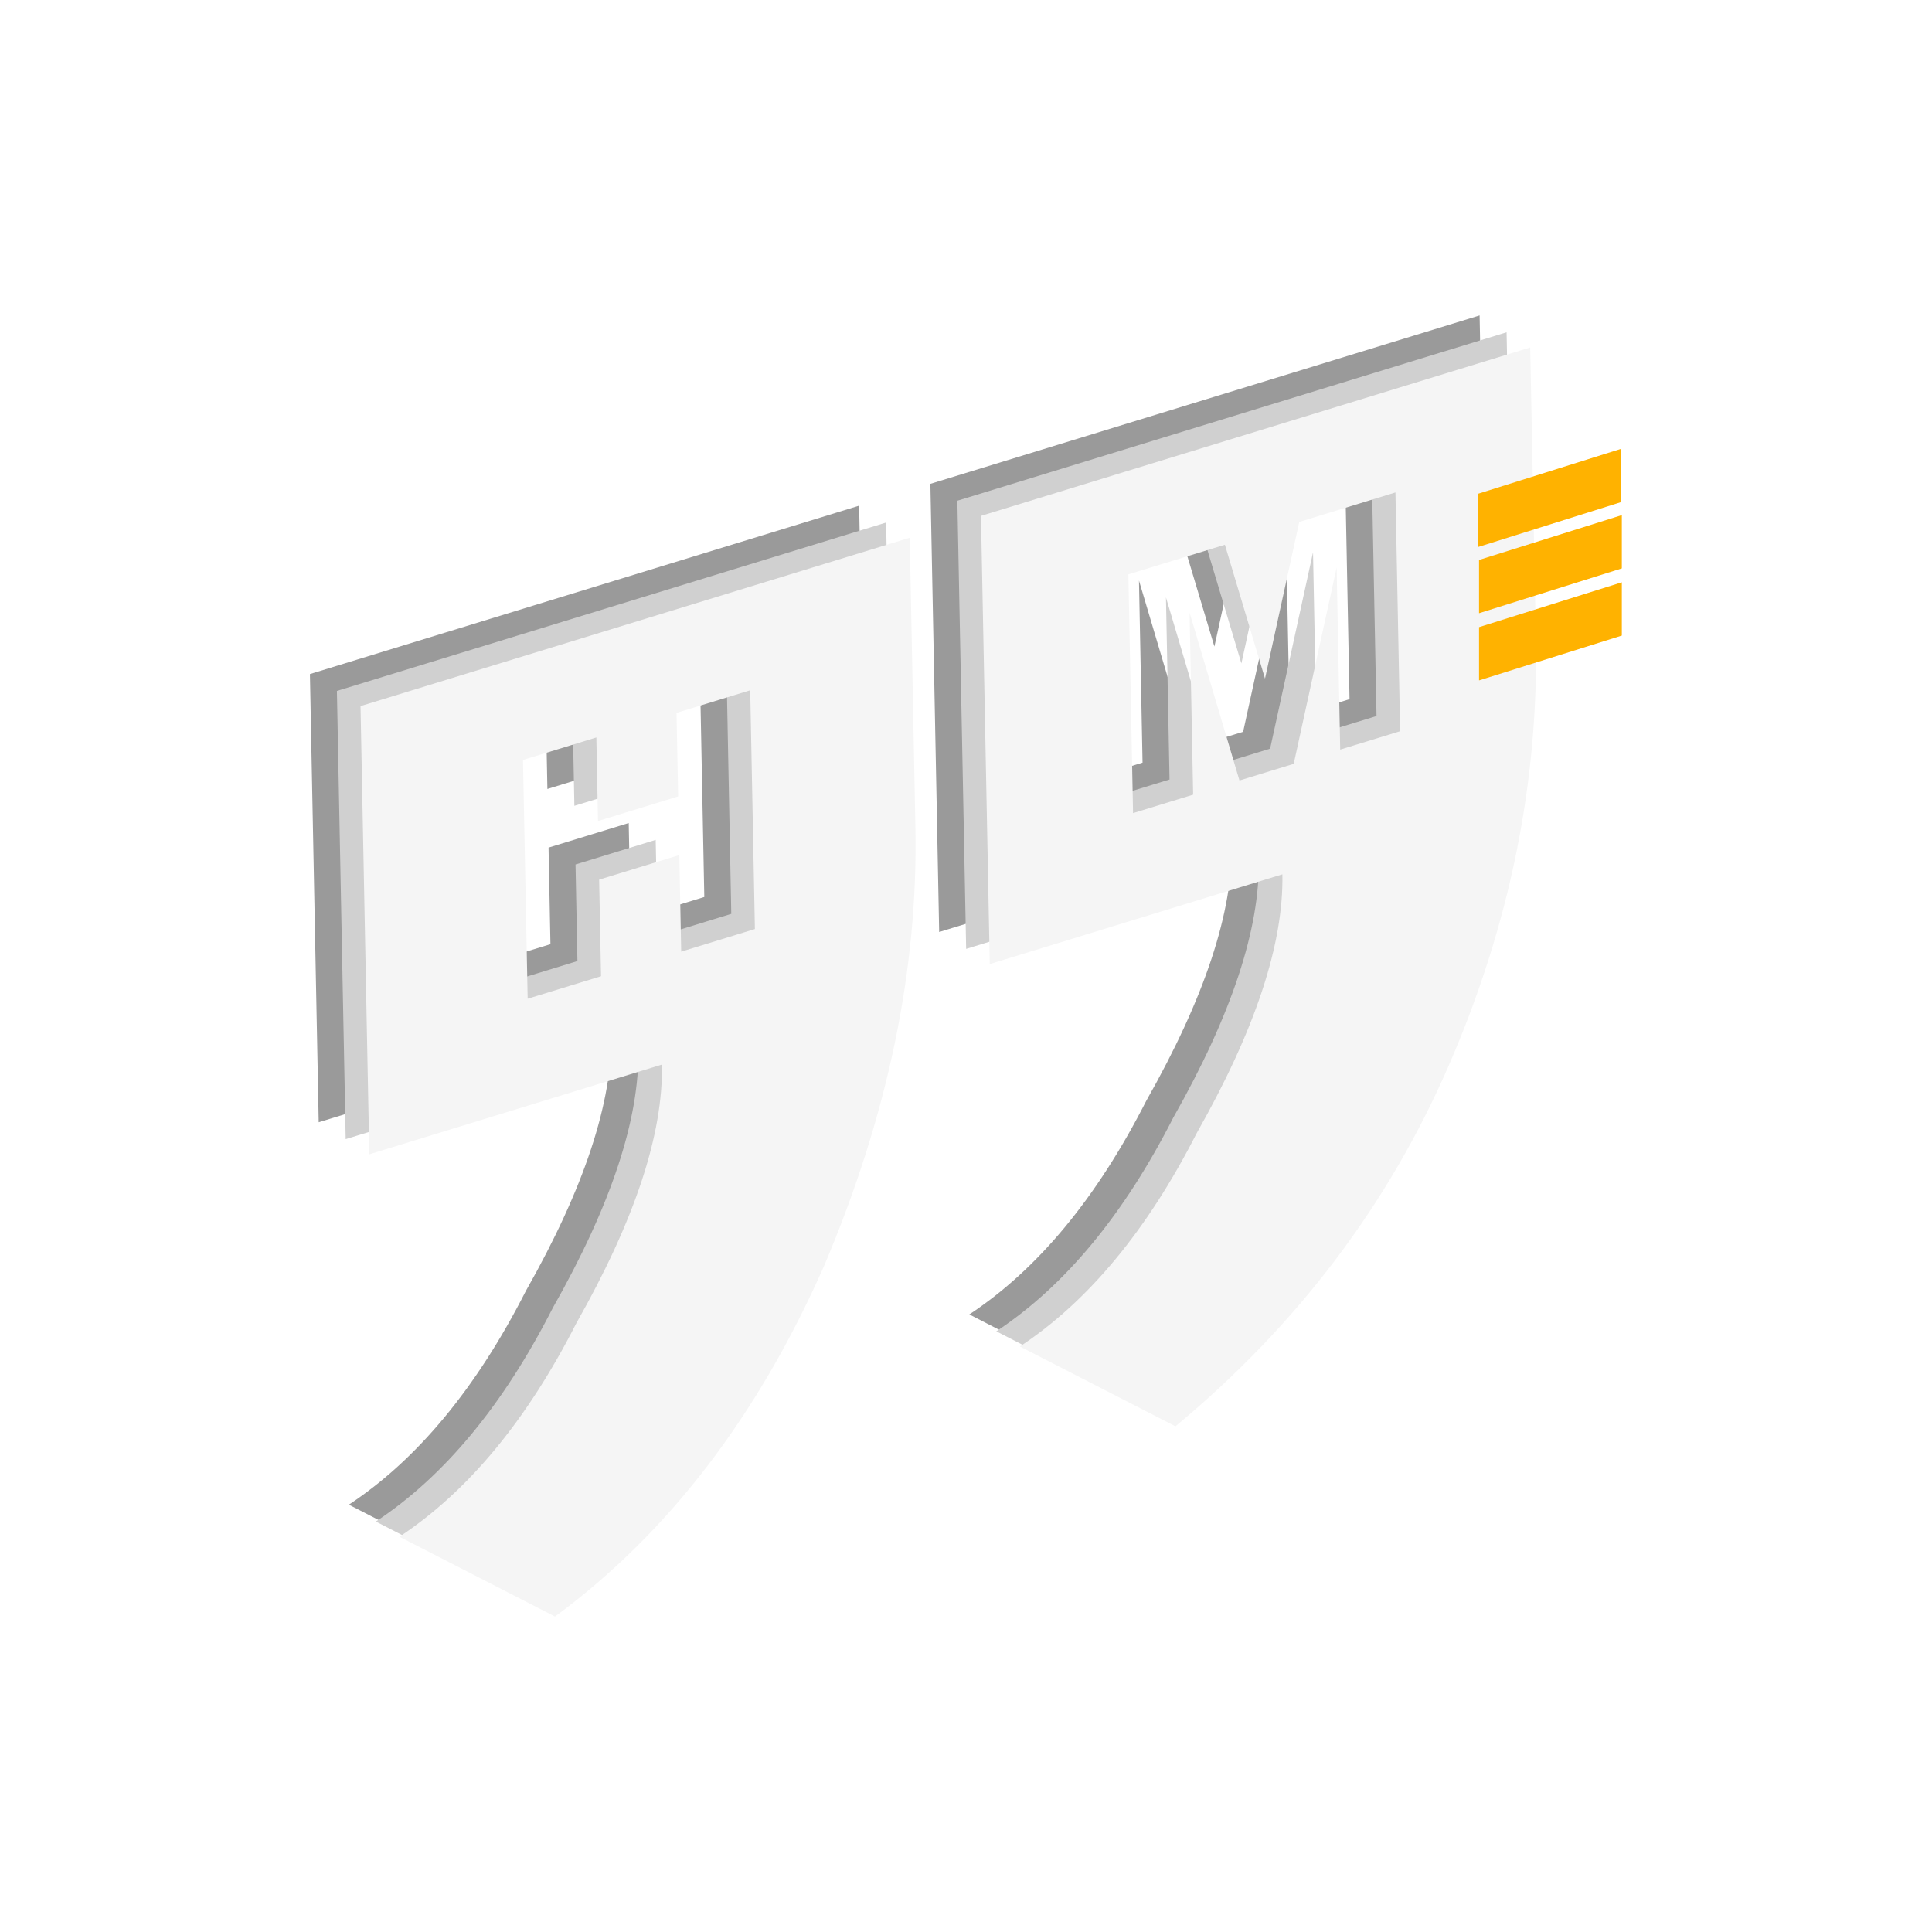
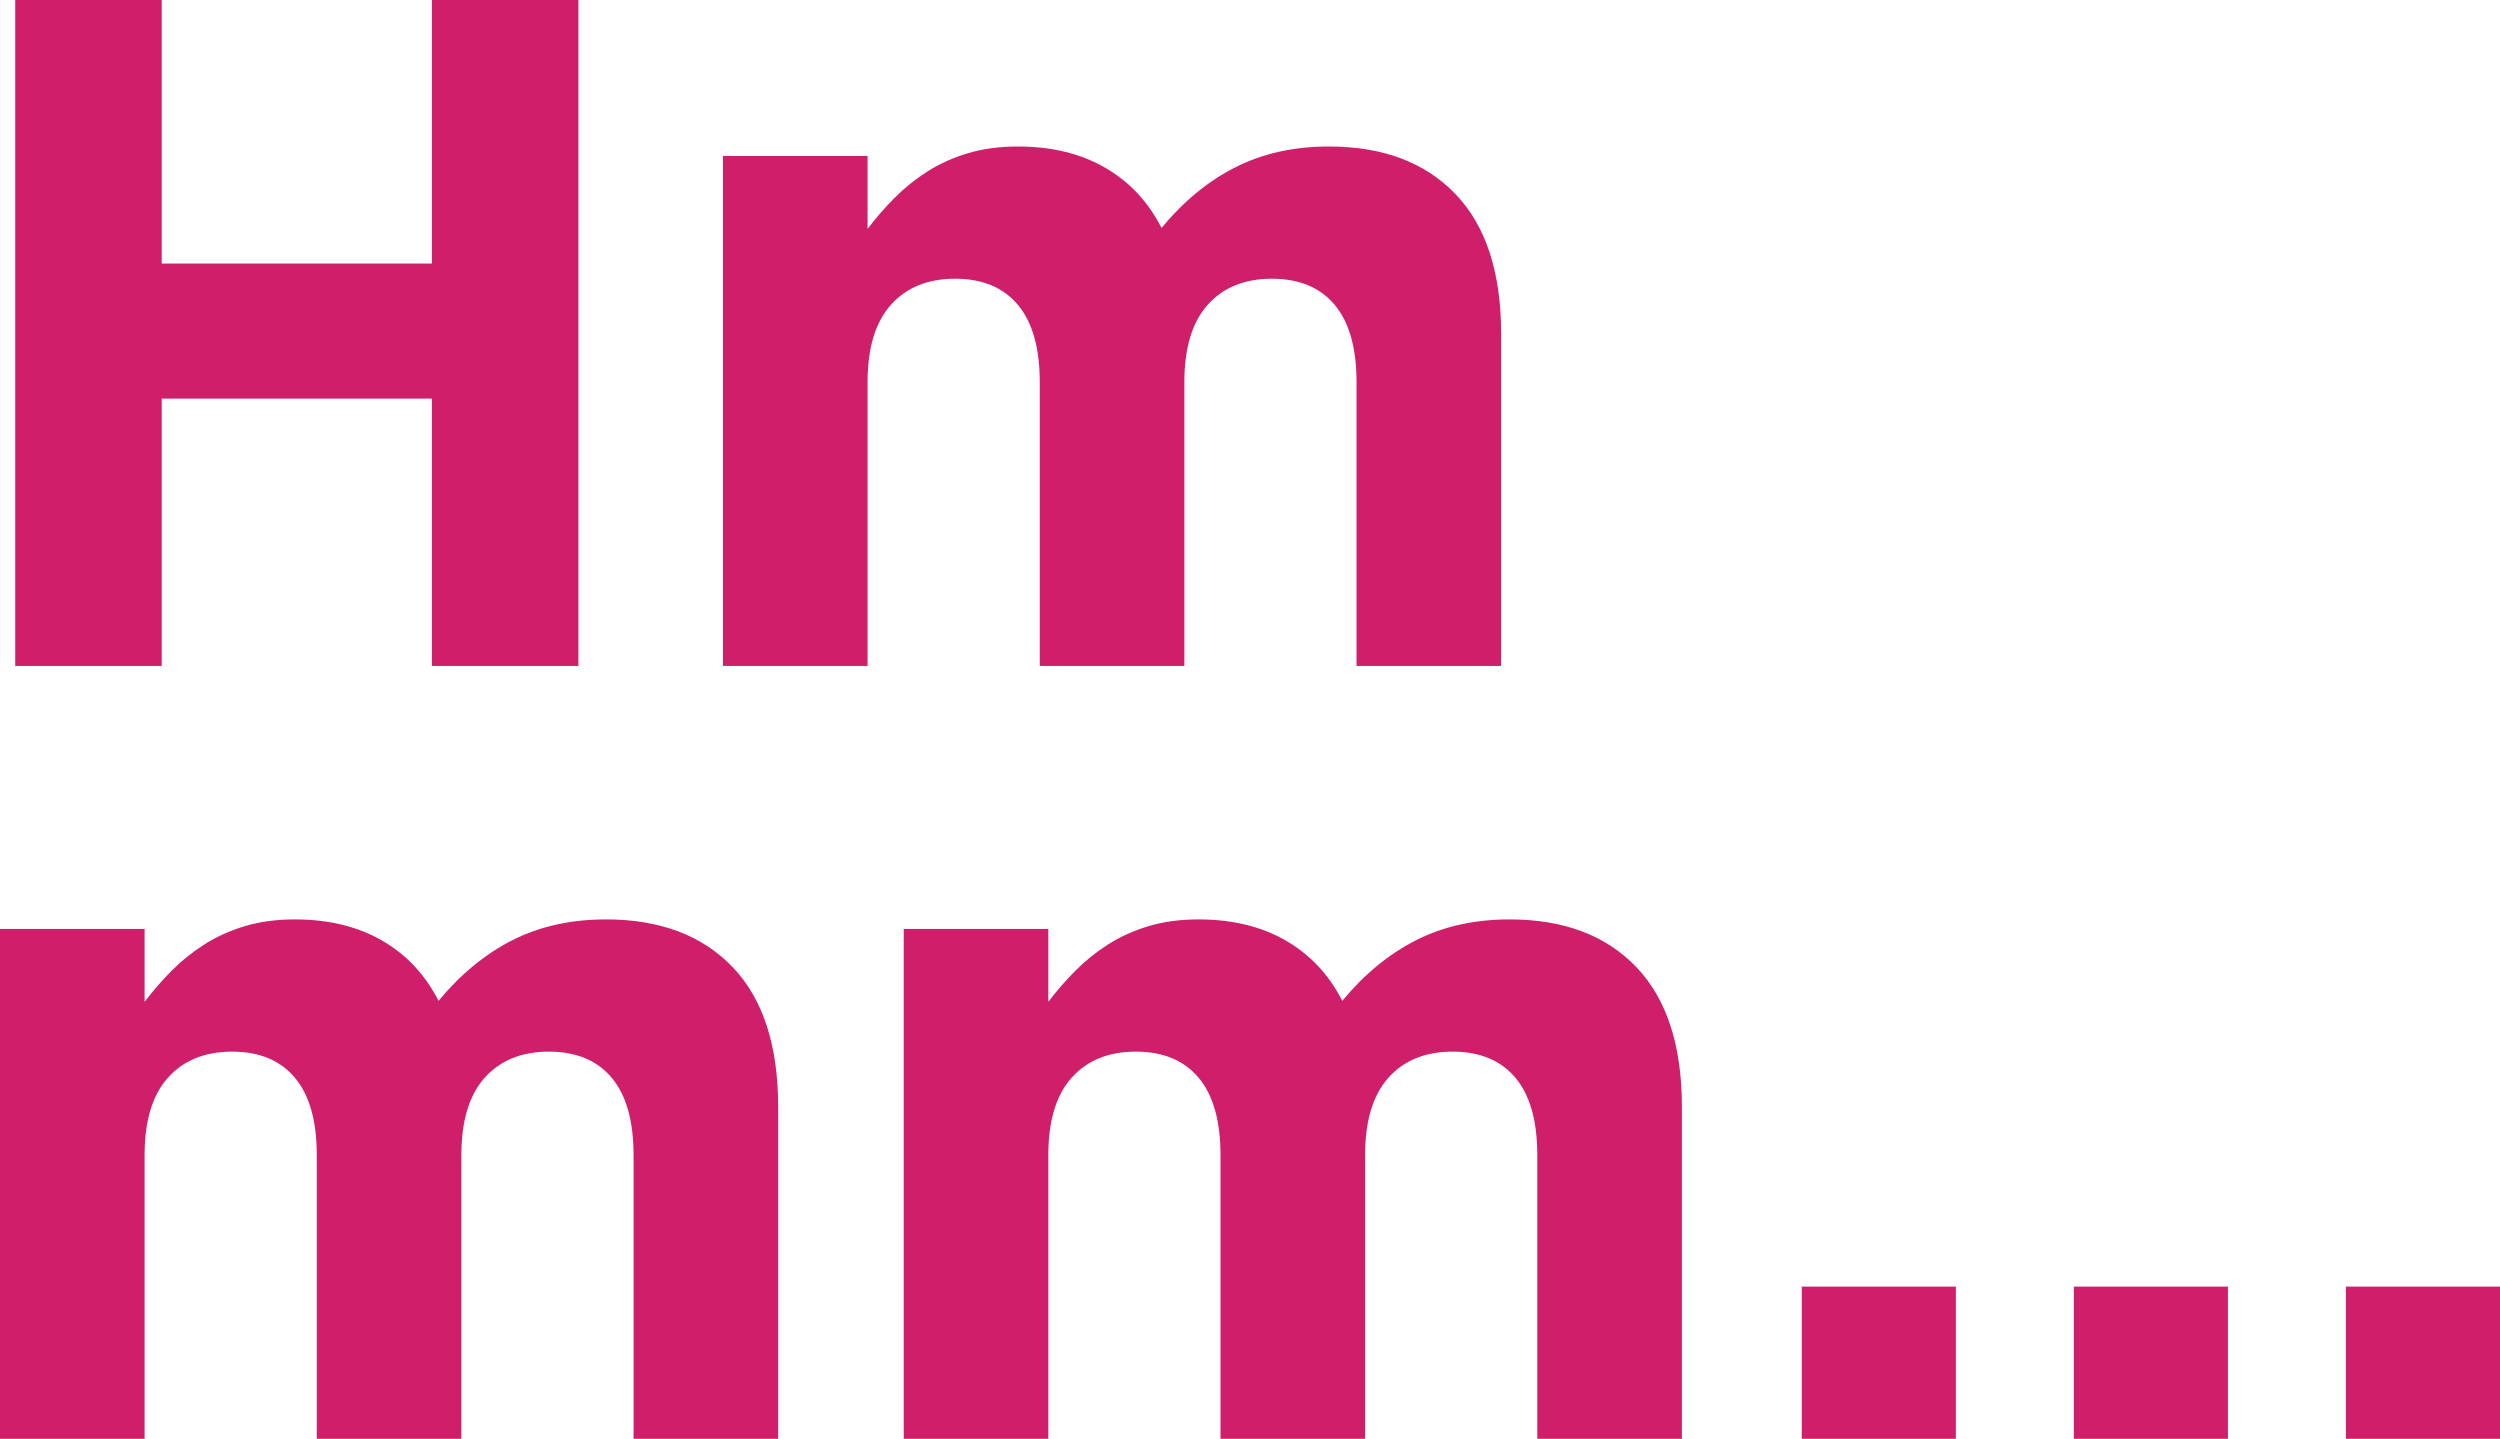
- <svg xmlns="http://www.w3.org/2000/svg" width="100%" height="100%" viewBox="0 0 1000 1000" version="1.1" style="fill-rule:evenodd;clip-rule:evenodd;stroke-linejoin:round;stroke-miterlimit:2;">
-   <g transform="translate(41.284 63.543) scale(0.872914)">
-     <g id="depth">
-       <path d="M833.41,286.049c1.683,85.9 -15.459,170.37 -51.427,253.411c-35.968,83.041 -90.065,154.537 -162.291,214.489l-92.231,-47.335c40.65,-26.866 75.627,-69.096 104.933,-126.69c34.609,-61.021 51.511,-112.111 50.704,-153.271l-173.508,53.198l-5.208,-265.752l325.661,-99.849l3.367,171.799Zm-241.63,-37.286l2.775,141.578l35.629,-10.924l-2.116,-107.97l29.582,99.549l32.172,-9.864l25.446,-116.421l2.116,107.97l35.533,-10.894l-2.775,-141.578l-57.044,17.49l-20.304,92.887l-23.776,-79.372l-57.236,17.549Zm-126.276,150.087c1.648,84.11 -16.349,170.643 -53.991,259.598c-39.422,89.501 -92.664,158.935 -159.727,208.302l-92.231,-47.335c40.65,-26.866 75.627,-69.096 104.933,-126.69c34.609,-61.021 51.511,-112.111 50.704,-153.271l-173.508,53.198l-5.208,-265.752l325.661,-99.849l3.367,171.799Zm-232.694,-40.026l2.775,141.578l43.504,-13.338l-1.122,-57.269l47.537,-14.575l1.122,57.269l43.696,-13.397l-2.775,-141.578l-43.696,13.397l0.971,49.543l-47.537,14.575l-0.971,-49.543l-43.504,13.338Z" style="fill:#9a9a9a;" />
-       <path d="M849.41,296.049c1.683,85.9 -15.459,170.37 -51.427,253.411c-35.968,83.041 -90.065,154.537 -162.291,214.489l-92.231,-47.335c40.65,-26.866 75.627,-69.096 104.933,-126.69c34.609,-61.021 51.511,-112.111 50.704,-153.271l-173.508,53.198l-5.208,-265.752l325.661,-99.849l3.367,171.799Zm-241.63,-37.286l2.775,141.578l35.629,-10.924l-2.116,-107.97l29.582,99.549l32.172,-9.864l25.446,-116.421l2.116,107.97l35.533,-10.894l-2.775,-141.578l-57.044,17.49l-20.304,92.887l-23.776,-79.372l-57.236,17.549Zm-126.276,150.087c1.648,84.11 -16.349,170.643 -53.991,259.598c-39.422,89.501 -92.664,158.935 -159.727,208.302l-92.231,-47.335c40.65,-26.866 75.627,-69.096 104.933,-126.69c34.609,-61.021 51.511,-112.111 50.704,-153.271l-173.508,53.198l-5.208,-265.752l325.661,-99.849l3.367,171.799Zm-232.694,-40.026l2.775,141.578l43.504,-13.338l-1.122,-57.269l47.537,-14.575l1.122,57.269l43.696,-13.397l-2.775,-141.578l-43.696,13.397l0.971,49.543l-47.537,14.575l-0.971,-49.543l-43.504,13.338Z" style="fill:#d0d0d0;" />
-       <path d="M863.41,305.049c1.683,85.9 -15.459,170.37 -51.427,253.411c-35.968,83.041 -90.065,154.537 -162.291,214.489l-92.231,-47.335c40.65,-26.866 75.627,-69.096 104.933,-126.69c34.609,-61.021 51.511,-112.111 50.704,-153.271l-173.508,53.198l-5.208,-265.752l325.661,-99.849l3.367,171.799Zm-241.63,-37.286l2.775,141.578l35.629,-10.924l-2.116,-107.97l29.582,99.549l32.172,-9.864l25.446,-116.421l2.116,107.97l35.533,-10.894l-2.775,-141.578l-57.044,17.49l-20.304,92.887l-23.776,-79.372l-57.236,17.549Zm-126.276,150.087c1.648,84.11 -16.349,170.643 -53.991,259.598c-39.422,89.501 -92.664,158.935 -159.727,208.302l-92.231,-47.335c40.65,-26.866 75.627,-69.096 104.933,-126.69c34.609,-61.021 51.511,-112.111 50.704,-153.271l-173.508,53.198l-5.208,-265.752l325.661,-99.849l3.367,171.799Zm-232.694,-40.026l2.775,141.578l43.504,-13.338l-1.122,-57.269l47.537,-14.575l1.122,57.269l43.696,-13.397l-2.775,-141.578l-43.696,13.397l0.971,49.543l-47.537,14.575l-0.971,-49.543l-43.504,13.338Z" style="fill:#f5f5f5;" />
-     </g>
-     <g id="accent">
-       <path d="M913.664,193.433l0,31.586l-84.664,26.581l0,-31.586l84.664,-26.581Z" style="fill:#ffb200;" />
-       <path d="M914.371,232.644l0,31.586l-84.664,26.581l0,-31.586l84.664,-26.581Z" style="fill:#ffb200;" />
-       <path d="M914.371,272.484l0,31.586l-84.664,26.581l0,-31.586l84.664,-26.581Z" style="fill:#ffb200;" />
-     </g>
+ <svg xmlns="http://www.w3.org/2000/svg" viewBox="0 0 883.043 508.213" width="883.043" height="508.213" role="img" aria-label="Hmmm">
+   <g transform="translate(0 0) scale(1) translate(-998.228 -976.669) scale(6.720264)">
+     <path d="M149.34,145.332L157.04,145.332L157.04,159.182L171.24,159.182L171.24,145.332L178.94,145.332L178.94,180.332L171.24,180.332L171.24,166.282L157.04,166.282L157.04,180.332L149.34,180.332L149.34,145.332ZM186.54,153.532L194.14,153.532L194.14,157.363C194.573,156.792 195.048,156.247 195.565,155.726C196.082,155.206 196.657,154.745 197.29,154.342C197.923,153.939 198.632,153.62 199.415,153.385C200.198,153.15 201.073,153.032 202.04,153.032C203.807,153.032 205.332,153.401 206.615,154.14C207.898,154.878 208.89,155.936 209.59,157.312C210.757,155.902 212.057,154.837 213.49,154.115C214.923,153.393 216.557,153.032 218.39,153.032C221.223,153.032 223.44,153.865 225.04,155.532C226.64,157.199 227.44,159.649 227.44,162.882L227.44,180.332L219.84,180.332L219.84,165.419C219.84,163.623 219.457,162.268 218.69,161.354C217.923,160.439 216.823,159.982 215.39,159.982C213.957,159.982 212.832,160.439 212.015,161.354C211.198,162.268 210.79,163.623 210.79,165.419L210.79,180.332L203.19,180.332L203.19,165.419C203.19,163.623 202.807,162.268 202.04,161.354C201.273,160.439 200.173,159.982 198.74,159.982C197.307,159.982 196.182,160.439 195.365,161.354C194.548,162.268 194.14,163.623 194.14,165.419L194.14,180.332L186.54,180.332L186.54,153.532ZM148.54,194.156L156.14,194.156L156.14,197.988C156.573,197.417 157.048,196.871 157.565,196.351C158.082,195.831 158.657,195.369 159.29,194.966C159.923,194.563 160.632,194.244 161.415,194.009C162.198,193.774 163.073,193.656 164.04,193.656C165.807,193.656 167.332,194.026 168.615,194.764C169.898,195.503 170.89,196.56 171.59,197.937C172.757,196.527 174.057,195.461 175.49,194.739C176.923,194.017 178.557,193.656 180.39,193.656C183.223,193.656 185.44,194.49 187.04,196.156C188.64,197.823 189.44,200.273 189.44,203.506L189.44,220.956L181.84,220.956L181.84,206.043C181.84,204.247 181.457,202.892 180.69,201.978C179.923,201.064 178.823,200.606 177.39,200.606C175.957,200.606 174.832,201.064 174.015,201.978C173.198,202.892 172.79,204.247 172.79,206.043L172.79,220.956L165.19,220.956L165.19,206.043C165.19,204.247 164.807,202.892 164.04,201.978C163.273,201.064 162.173,200.606 160.74,200.606C159.307,200.606 158.182,201.064 157.365,201.978C156.548,202.892 156.14,204.247 156.14,206.043L156.14,220.956L148.54,220.956L148.54,194.156ZM196.04,194.156L203.64,194.156L203.64,197.988C204.073,197.417 204.548,196.871 205.065,196.351C205.582,195.831 206.157,195.369 206.79,194.966C207.423,194.563 208.132,194.244 208.915,194.009C209.698,193.774 210.573,193.656 211.54,193.656C213.307,193.656 214.832,194.026 216.115,194.764C217.398,195.503 218.39,196.56 219.09,197.937C220.257,196.527 221.557,195.461 222.99,194.739C224.423,194.017 226.057,193.656 227.89,193.656C230.723,193.656 232.94,194.49 234.54,196.156C236.14,197.823 236.94,200.273 236.94,203.506L236.94,220.956L229.34,220.956L229.34,206.043C229.34,204.247 228.957,202.892 228.19,201.978C227.423,201.064 226.323,200.606 224.89,200.606C223.457,200.606 222.332,201.064 221.515,201.978C220.698,202.892 220.29,204.247 220.29,206.043L220.29,220.956L212.69,220.956L212.69,206.043C212.69,204.247 212.307,202.892 211.54,201.978C210.773,201.064 209.673,200.606 208.24,200.606C206.807,200.606 205.682,201.064 204.865,201.978C204.048,202.892 203.64,204.247 203.64,206.043L203.64,220.956L196.04,220.956L196.04,194.156ZM243.24,212.956L251.34,212.956L251.34,220.956L243.24,220.956L243.24,212.956ZM257.54,212.956L265.64,212.956L265.64,220.956L257.54,220.956L257.54,212.956ZM271.84,212.956L279.94,212.956L279.94,220.956L271.84,220.956L271.84,212.956Z" fill="#d01f6a" />
  </g>
</svg>
